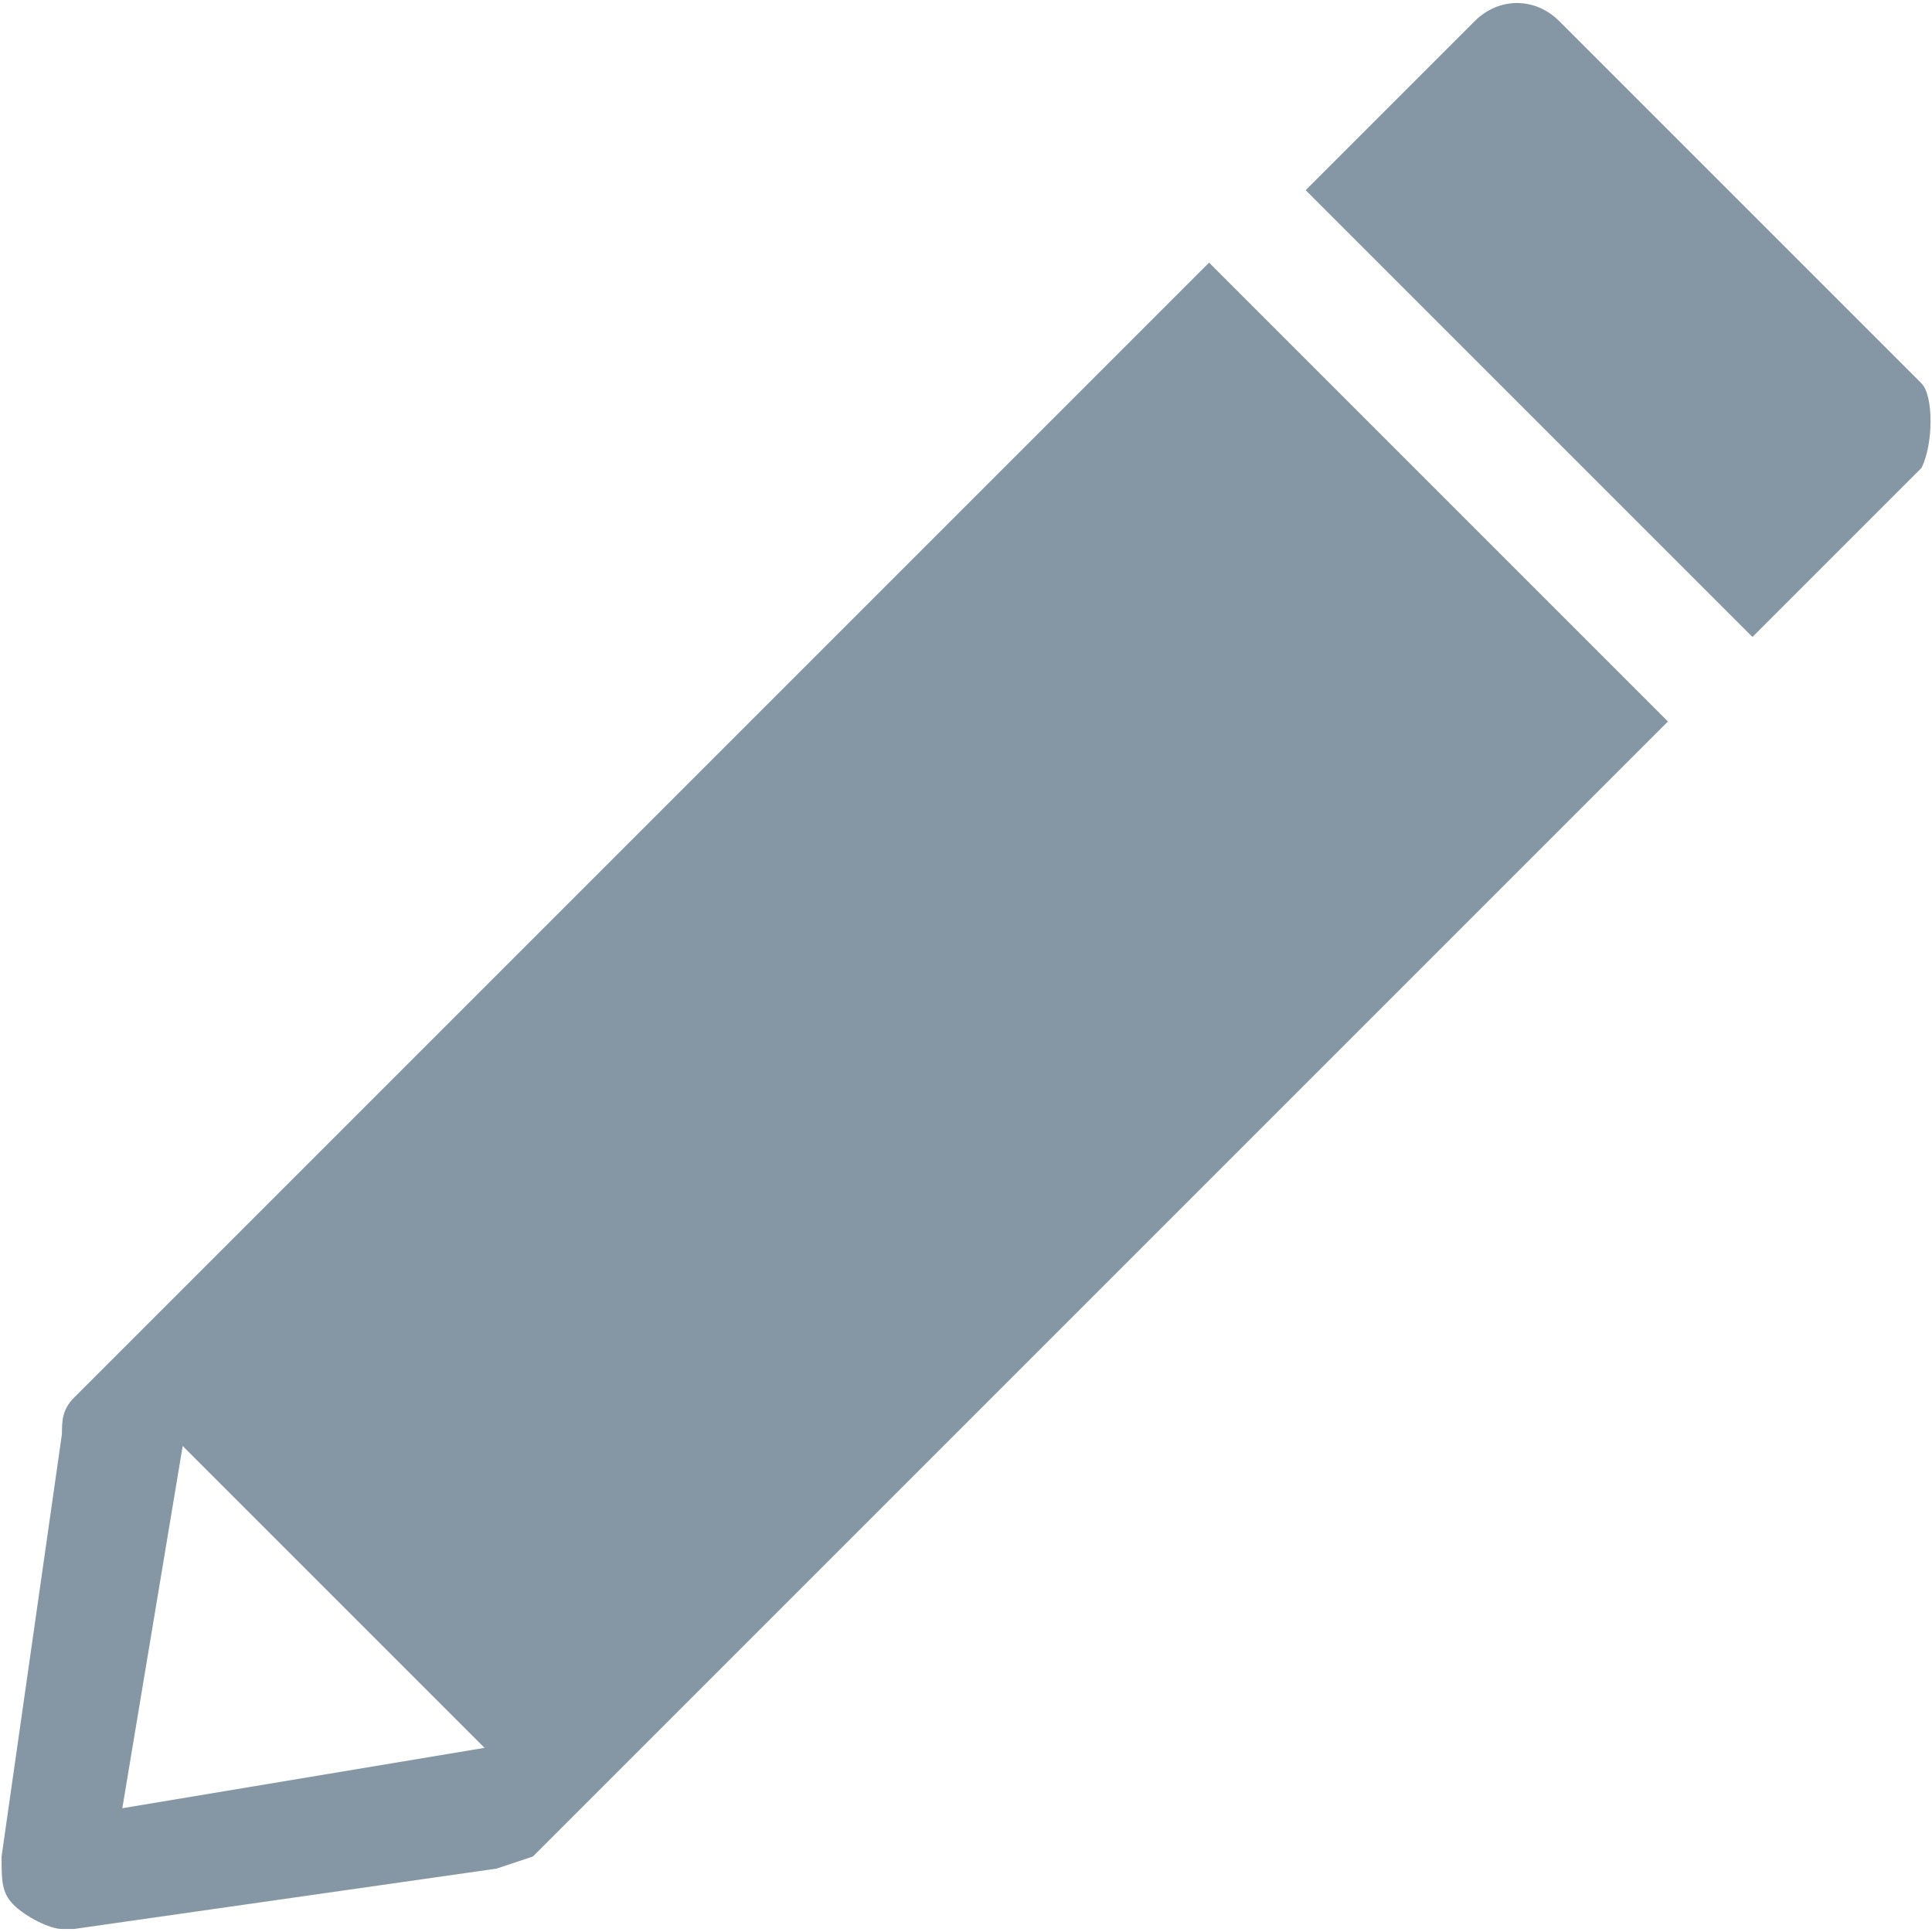
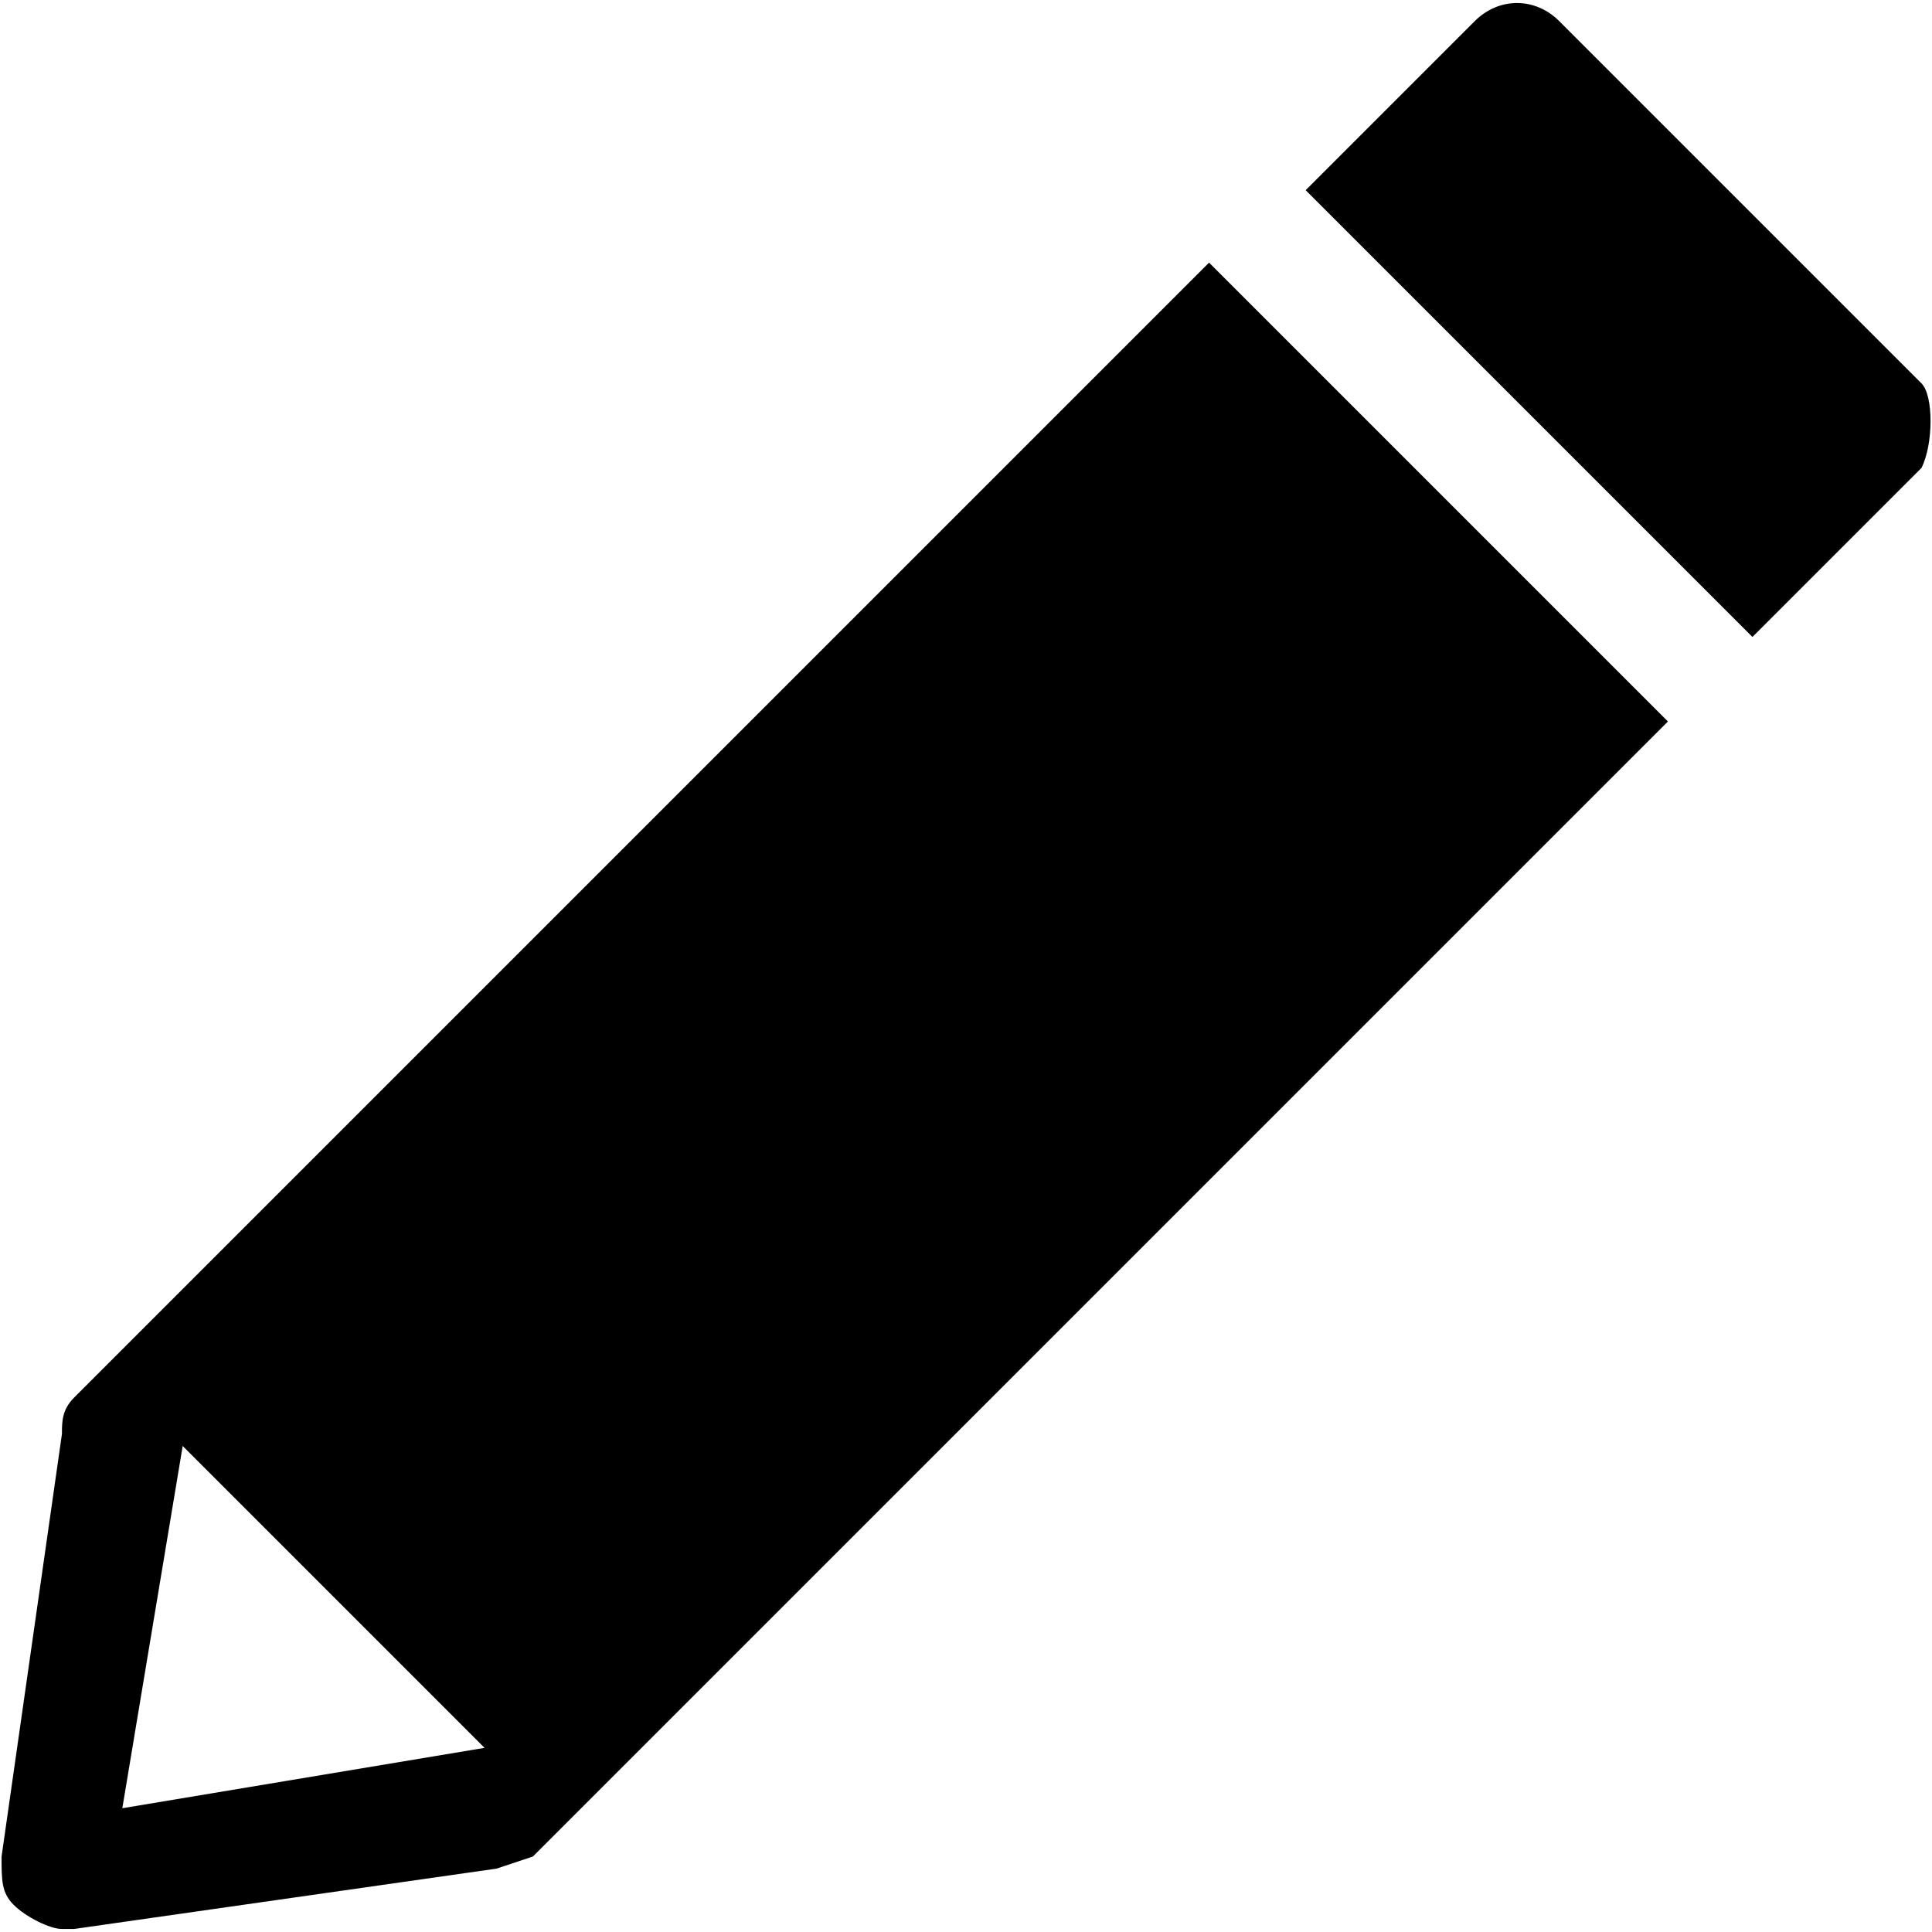
- <svg xmlns="http://www.w3.org/2000/svg" width="16" height="16" viewBox="0 0 16 16">
-   <path d="M10.013 2.175l-9.4 9.4c-.1.1-.1.2-.1.3l-.5 3.5c0 .2 0 .3.1.4.1.1.3.2.4.2h.1l3.5-.5.3-.1 9.4-9.4-3.8-3.8zm-9 12.8l.5-3 2.5 2.5-3 .5zm14.9-11.1l-1.4 1.4-3.7-3.7 1.4-1.4c.2-.2.5-.2.7 0l3 3c.1.1.1.5 0 .7z" fill="#8596A5" />
+ <svg xmlns="http://www.w3.org/2000/svg" class="icon-main icon-folder" width="16" height="16" viewBox="0 0 16 16">
+   <g class="icon-meta">
+     </g>
+   <g class="icon-container">
+     <path d="M10.013 2.175l-9.4 9.4c-.1.1-.1.2-.1.3l-.5 3.5c0 .2 0 .3.1.4.1.1.3.2.4.2h.1l3.5-.5.3-.1 9.4-9.4-3.8-3.8zm-9 12.8l.5-3 2.5 2.5-3 .5zm14.9-11.1l-1.4 1.4-3.7-3.7 1.4-1.4c.2-.2.5-.2.7 0l3 3c.1.1.1.5 0 .7z" fill="#000000" />
+   </g>
</svg>
